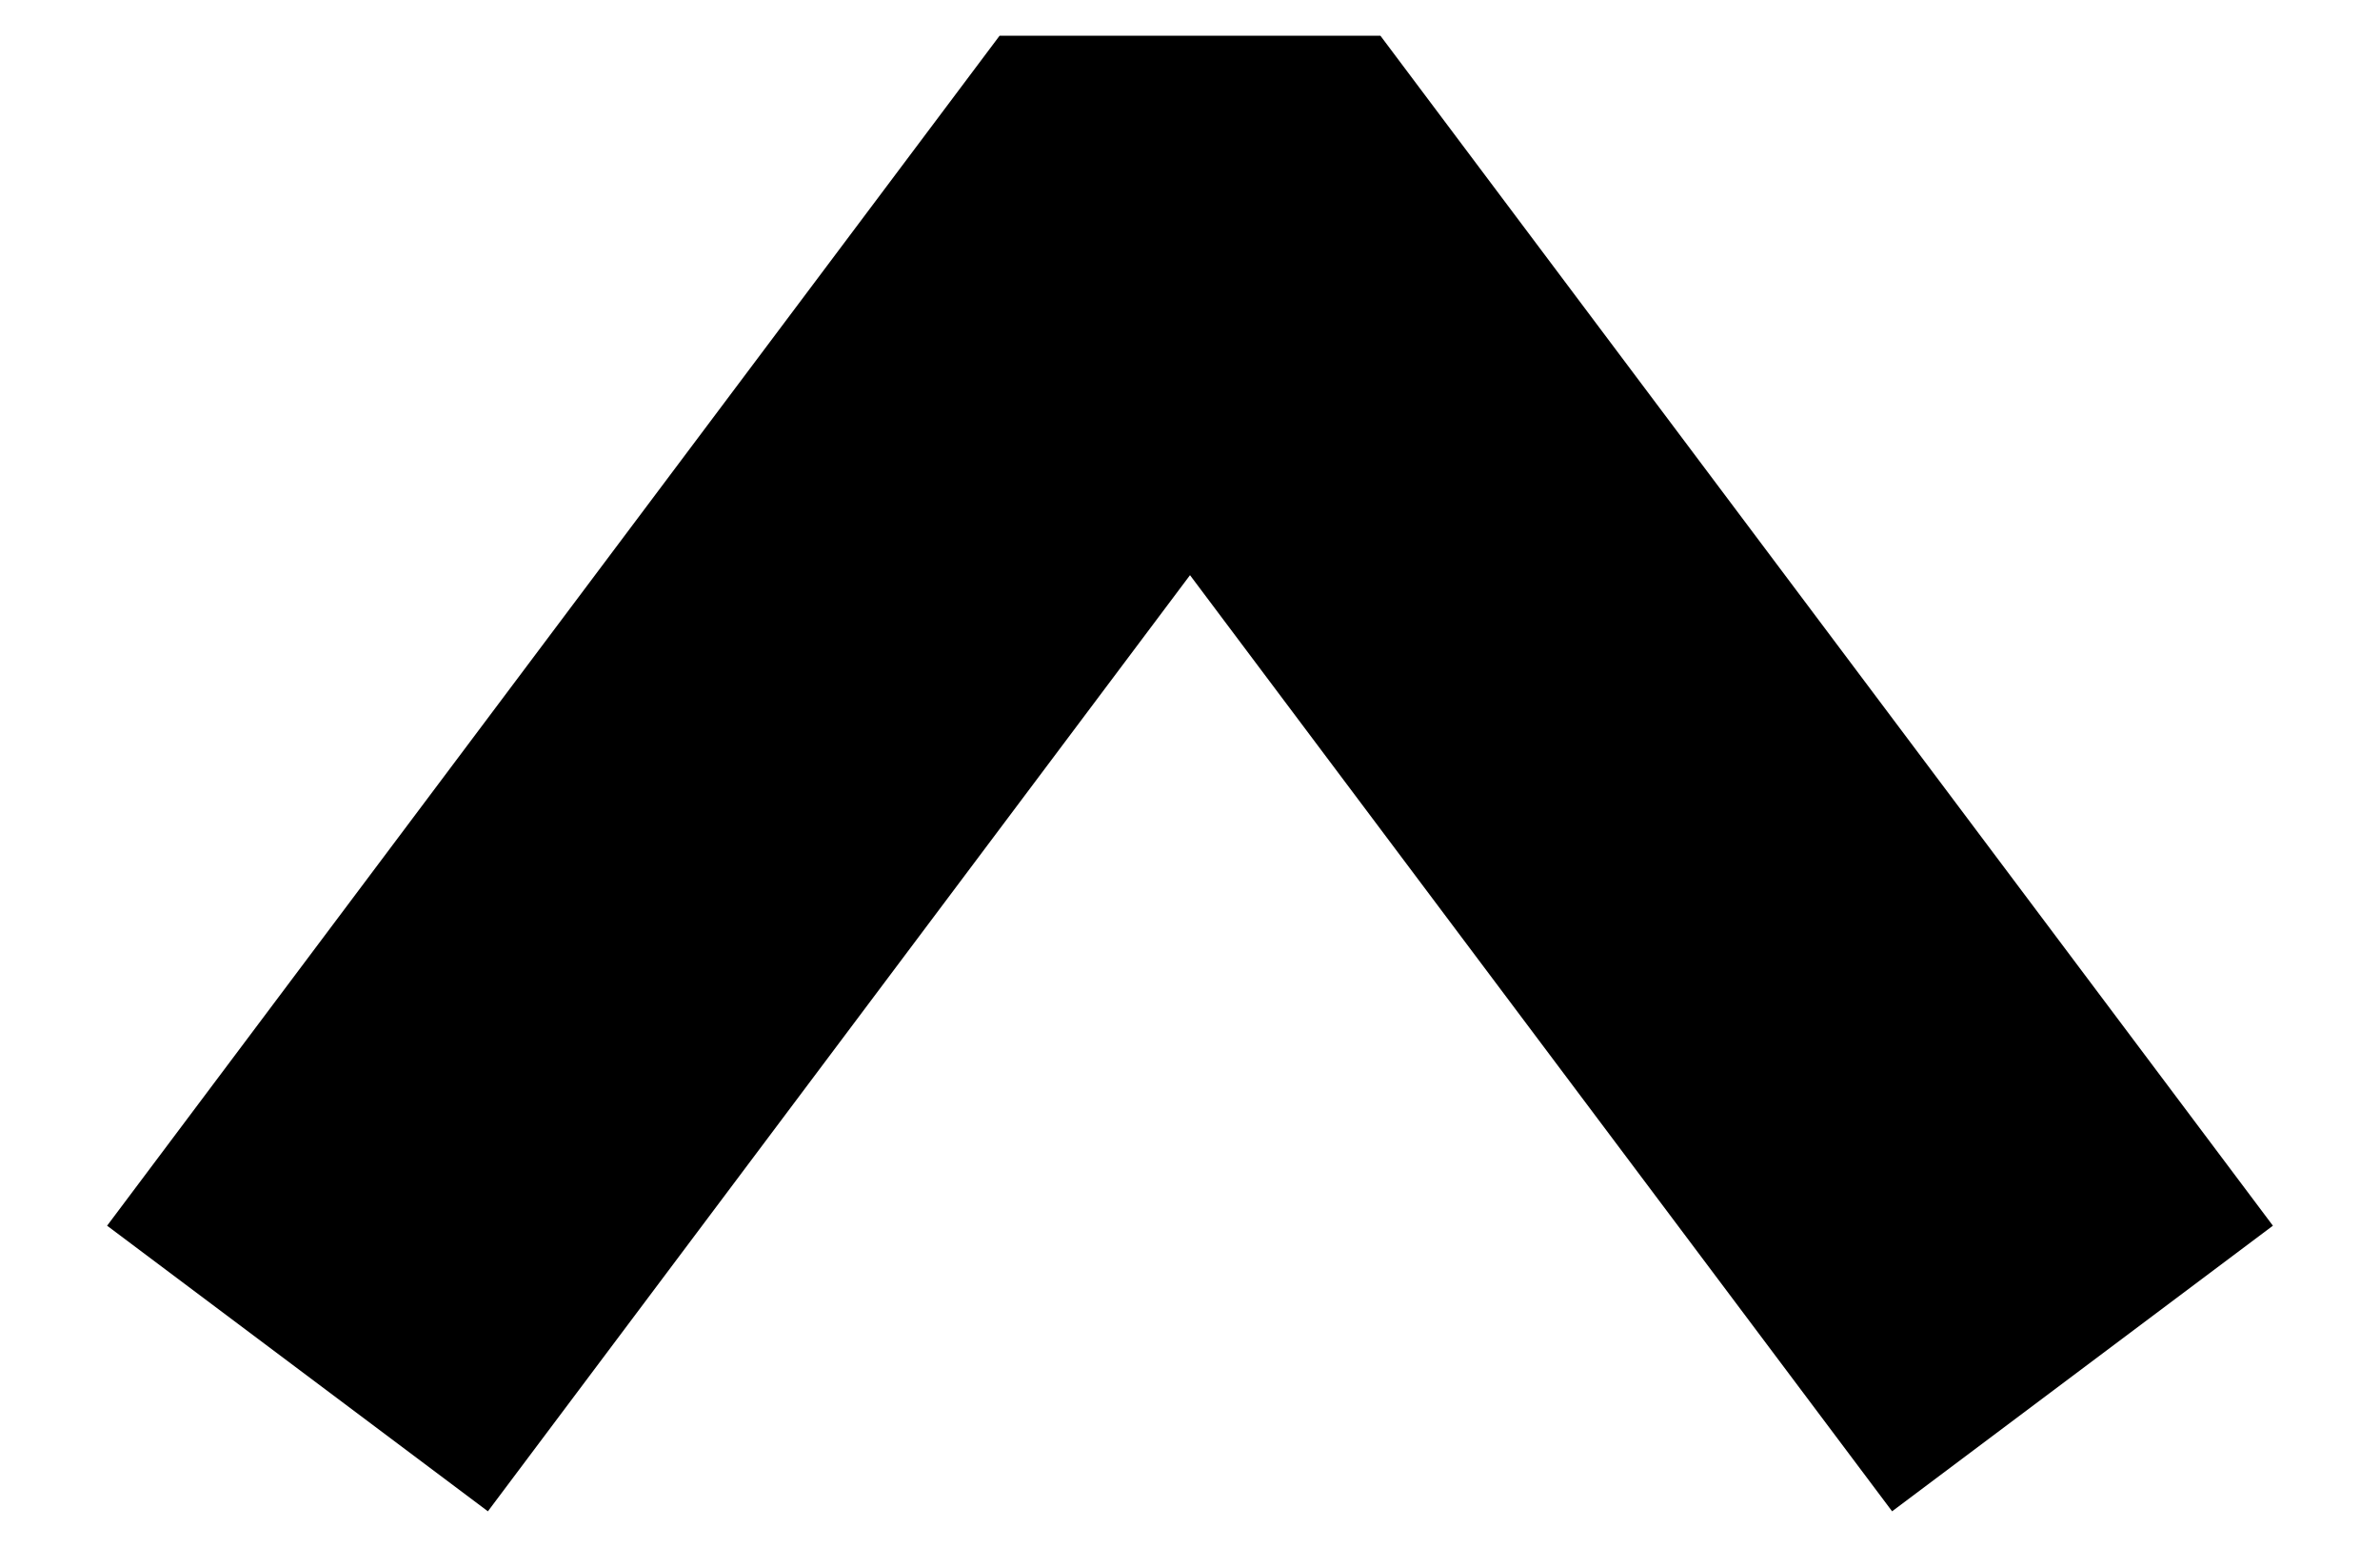
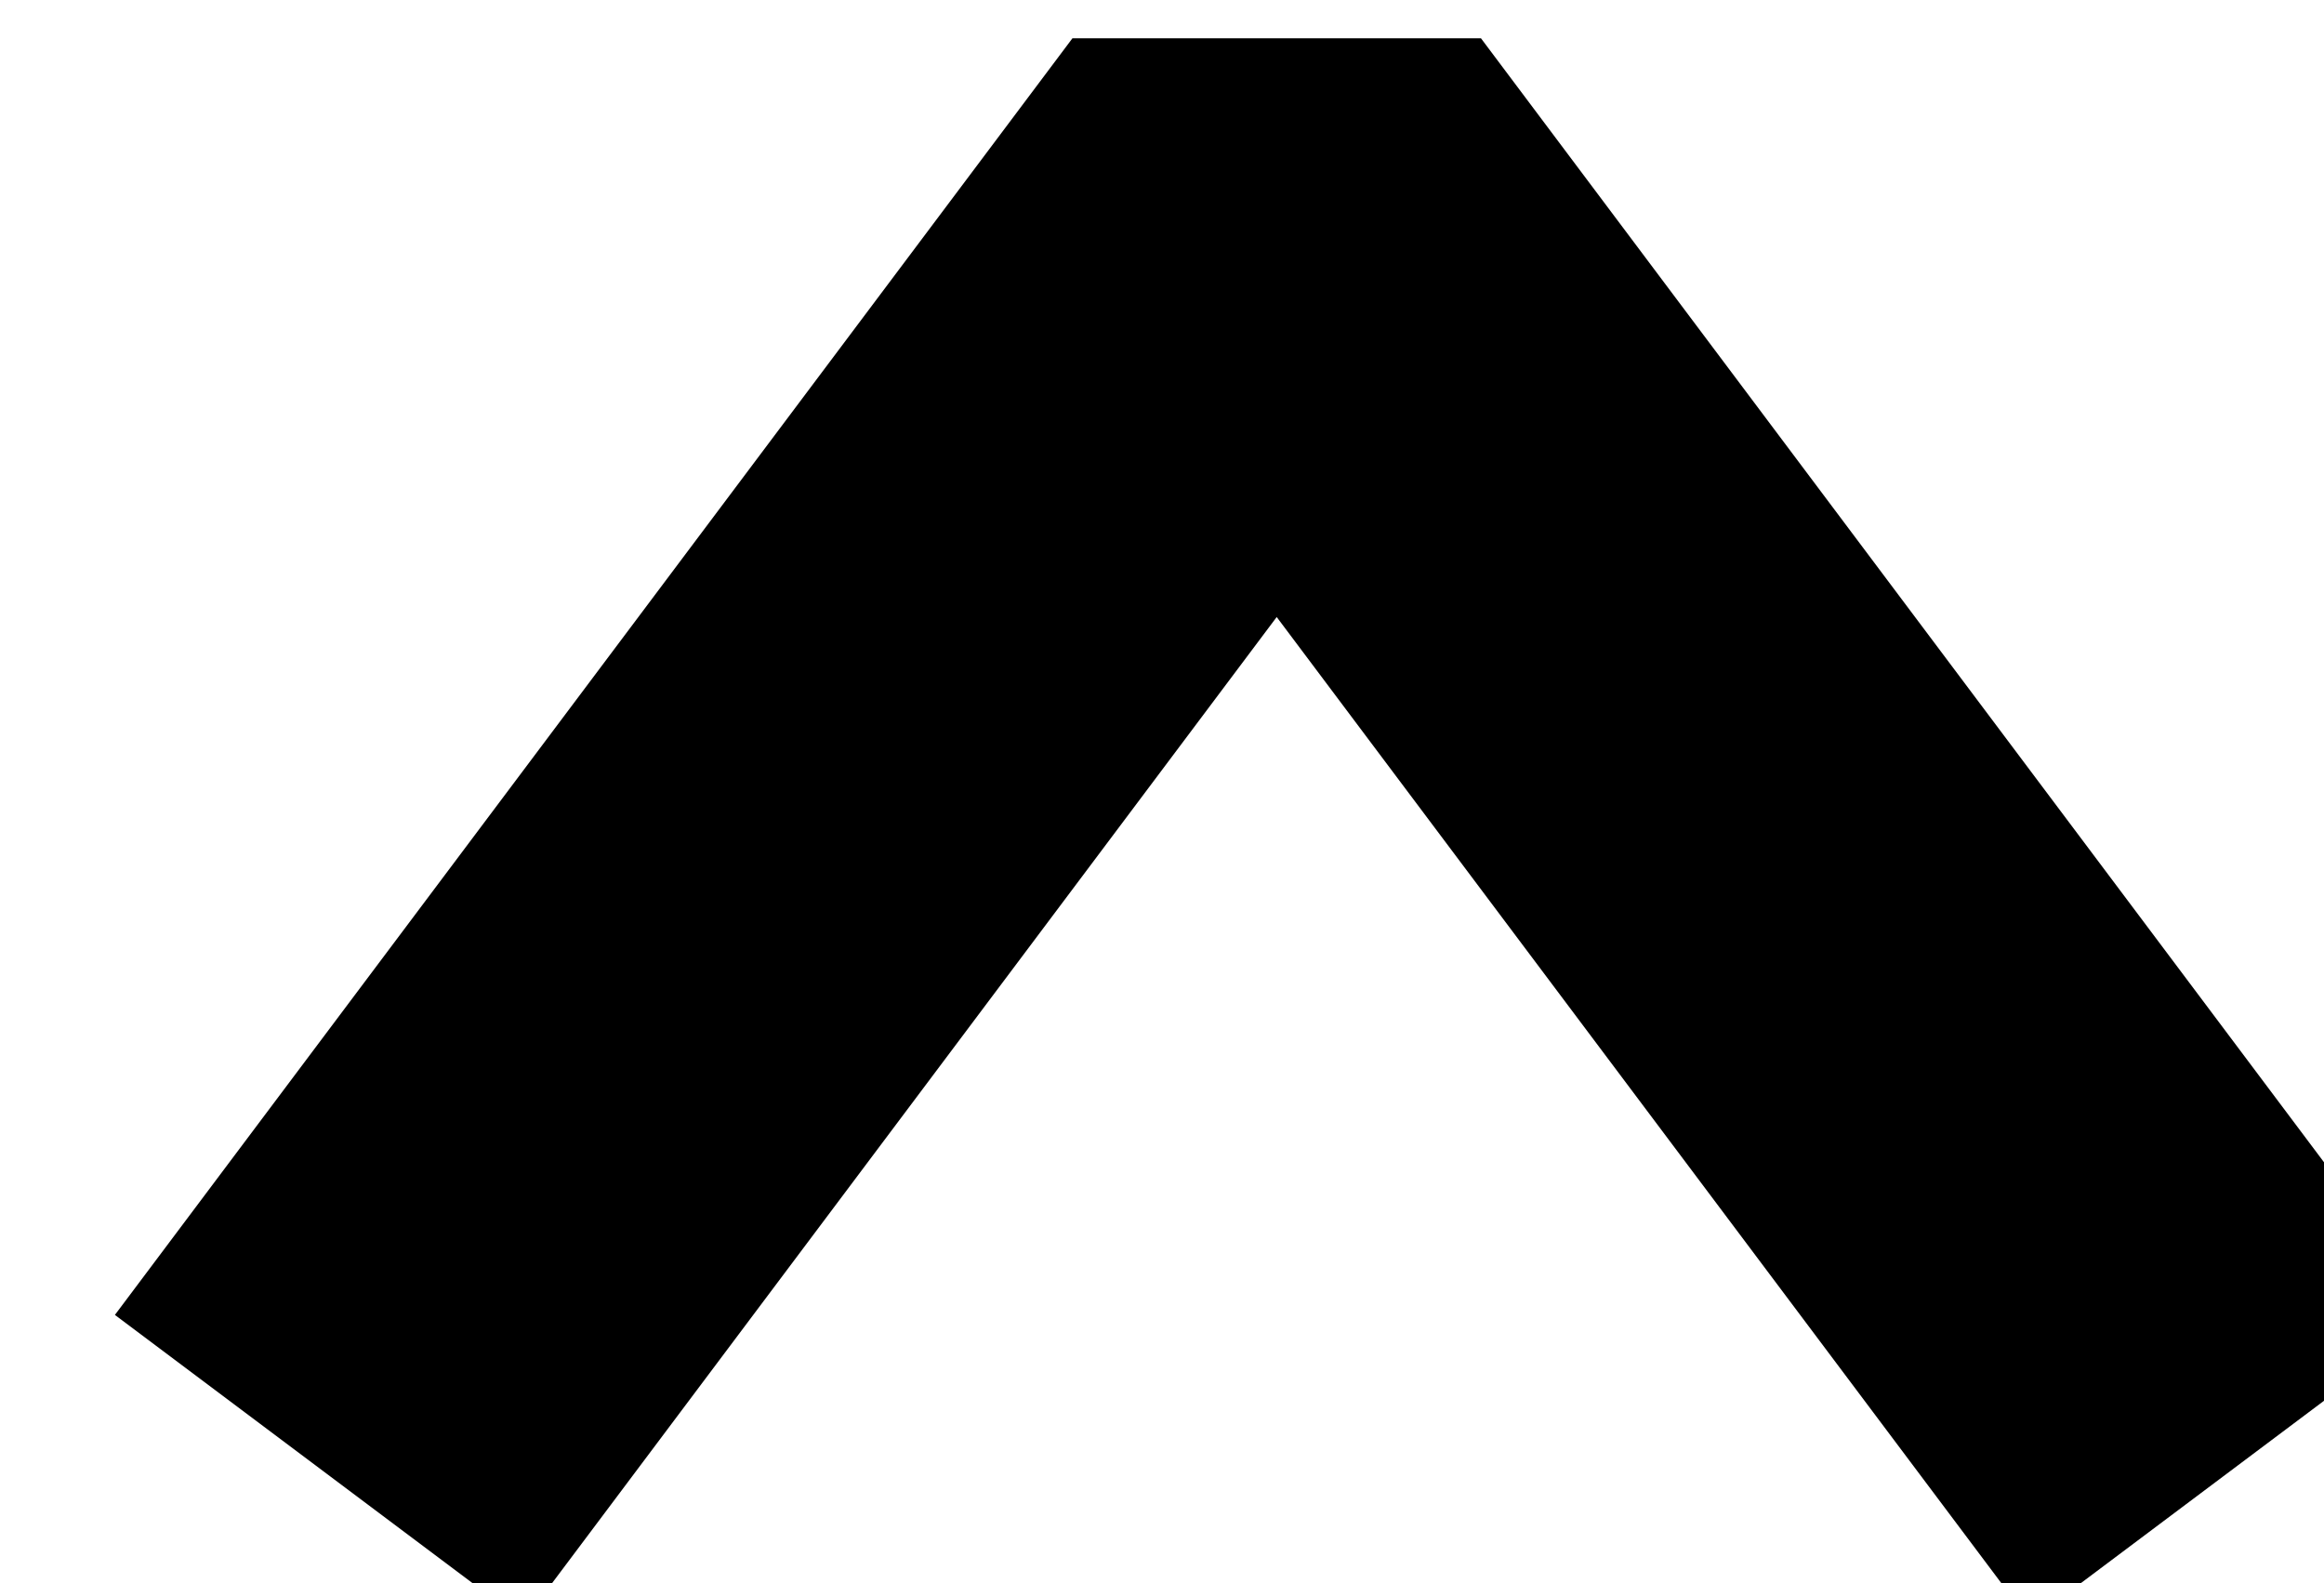
- <svg xmlns="http://www.w3.org/2000/svg" width="20" height="13">
+ <svg xmlns="http://www.w3.org/2000/svg" width="100%" height="100%">
  <path d="M2.5 11.5l7.5-10 7.5 10" stroke="currentColor" stroke-width="4" fill="none" fill-rule="evenodd" stroke-linejoin="bevel" />
</svg>
